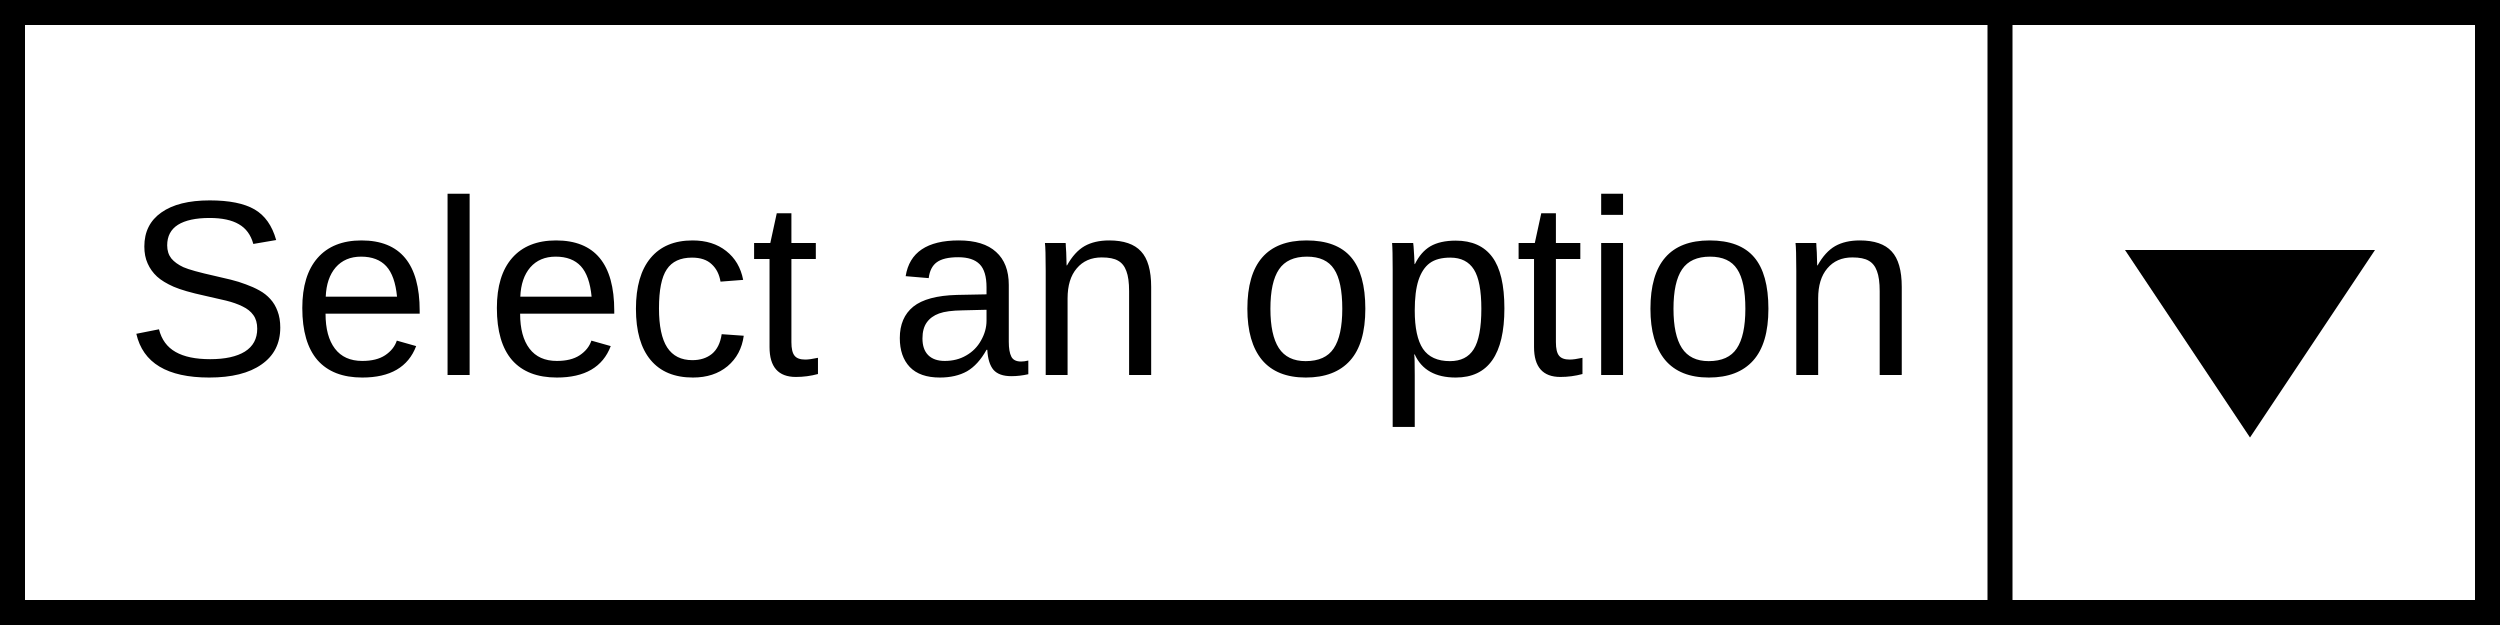
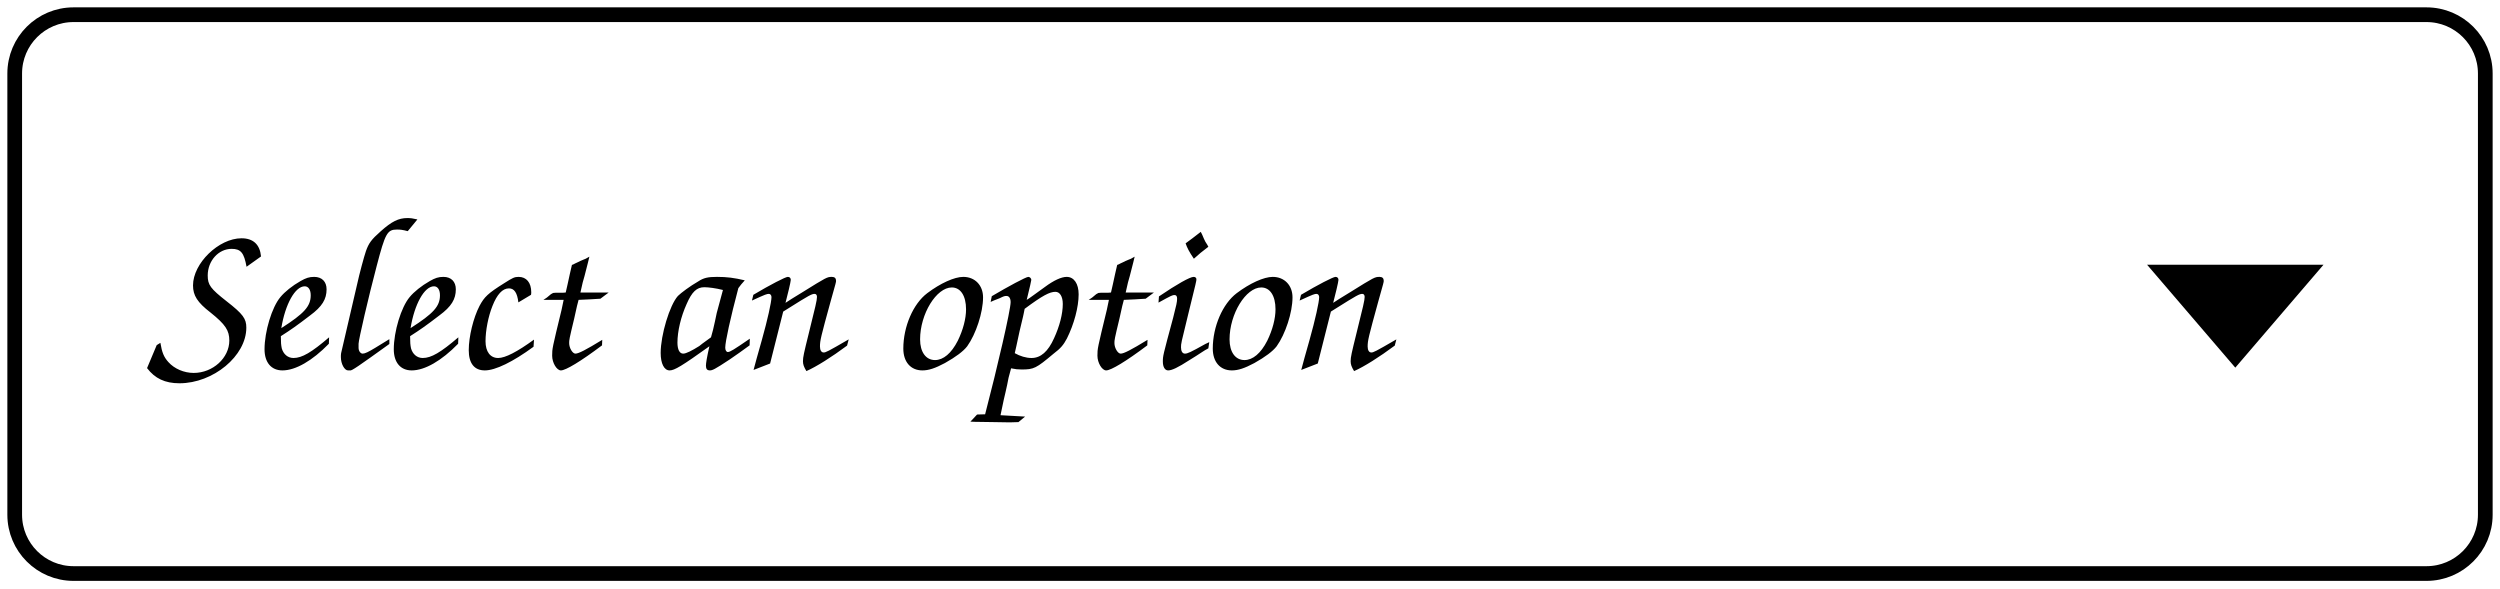
- <svg xmlns="http://www.w3.org/2000/svg" width="200" height="50">
-   <rect x="1" y="1" width="198" height="48" fill="none" stroke="black" stroke-width="2" />
-   <line x1="160" y1="1" x2="160" y2="49" stroke="black" stroke-width="2" />
-   <polygon points="170,20 190,20 180,35" fill="black" />
-   <text x="10" y="30" font-family="Arial" font-size="20">Select an option</text>
+ <svg xmlns="http://www.w3.org/2000/svg" width="170" height="40">
+   <rect x="1" y="1" width="168" height="38" fill="none" stroke="black" stroke-width="1" rx="4" ry="4" />
+   <polygon points="146,18 152,25 158,18" fill="black" />
+   <text x="10" y="25" font-family="Comic Sans MS, Balsamiq Sans, cursive" font-size="15">Select an option</text>
</svg>
